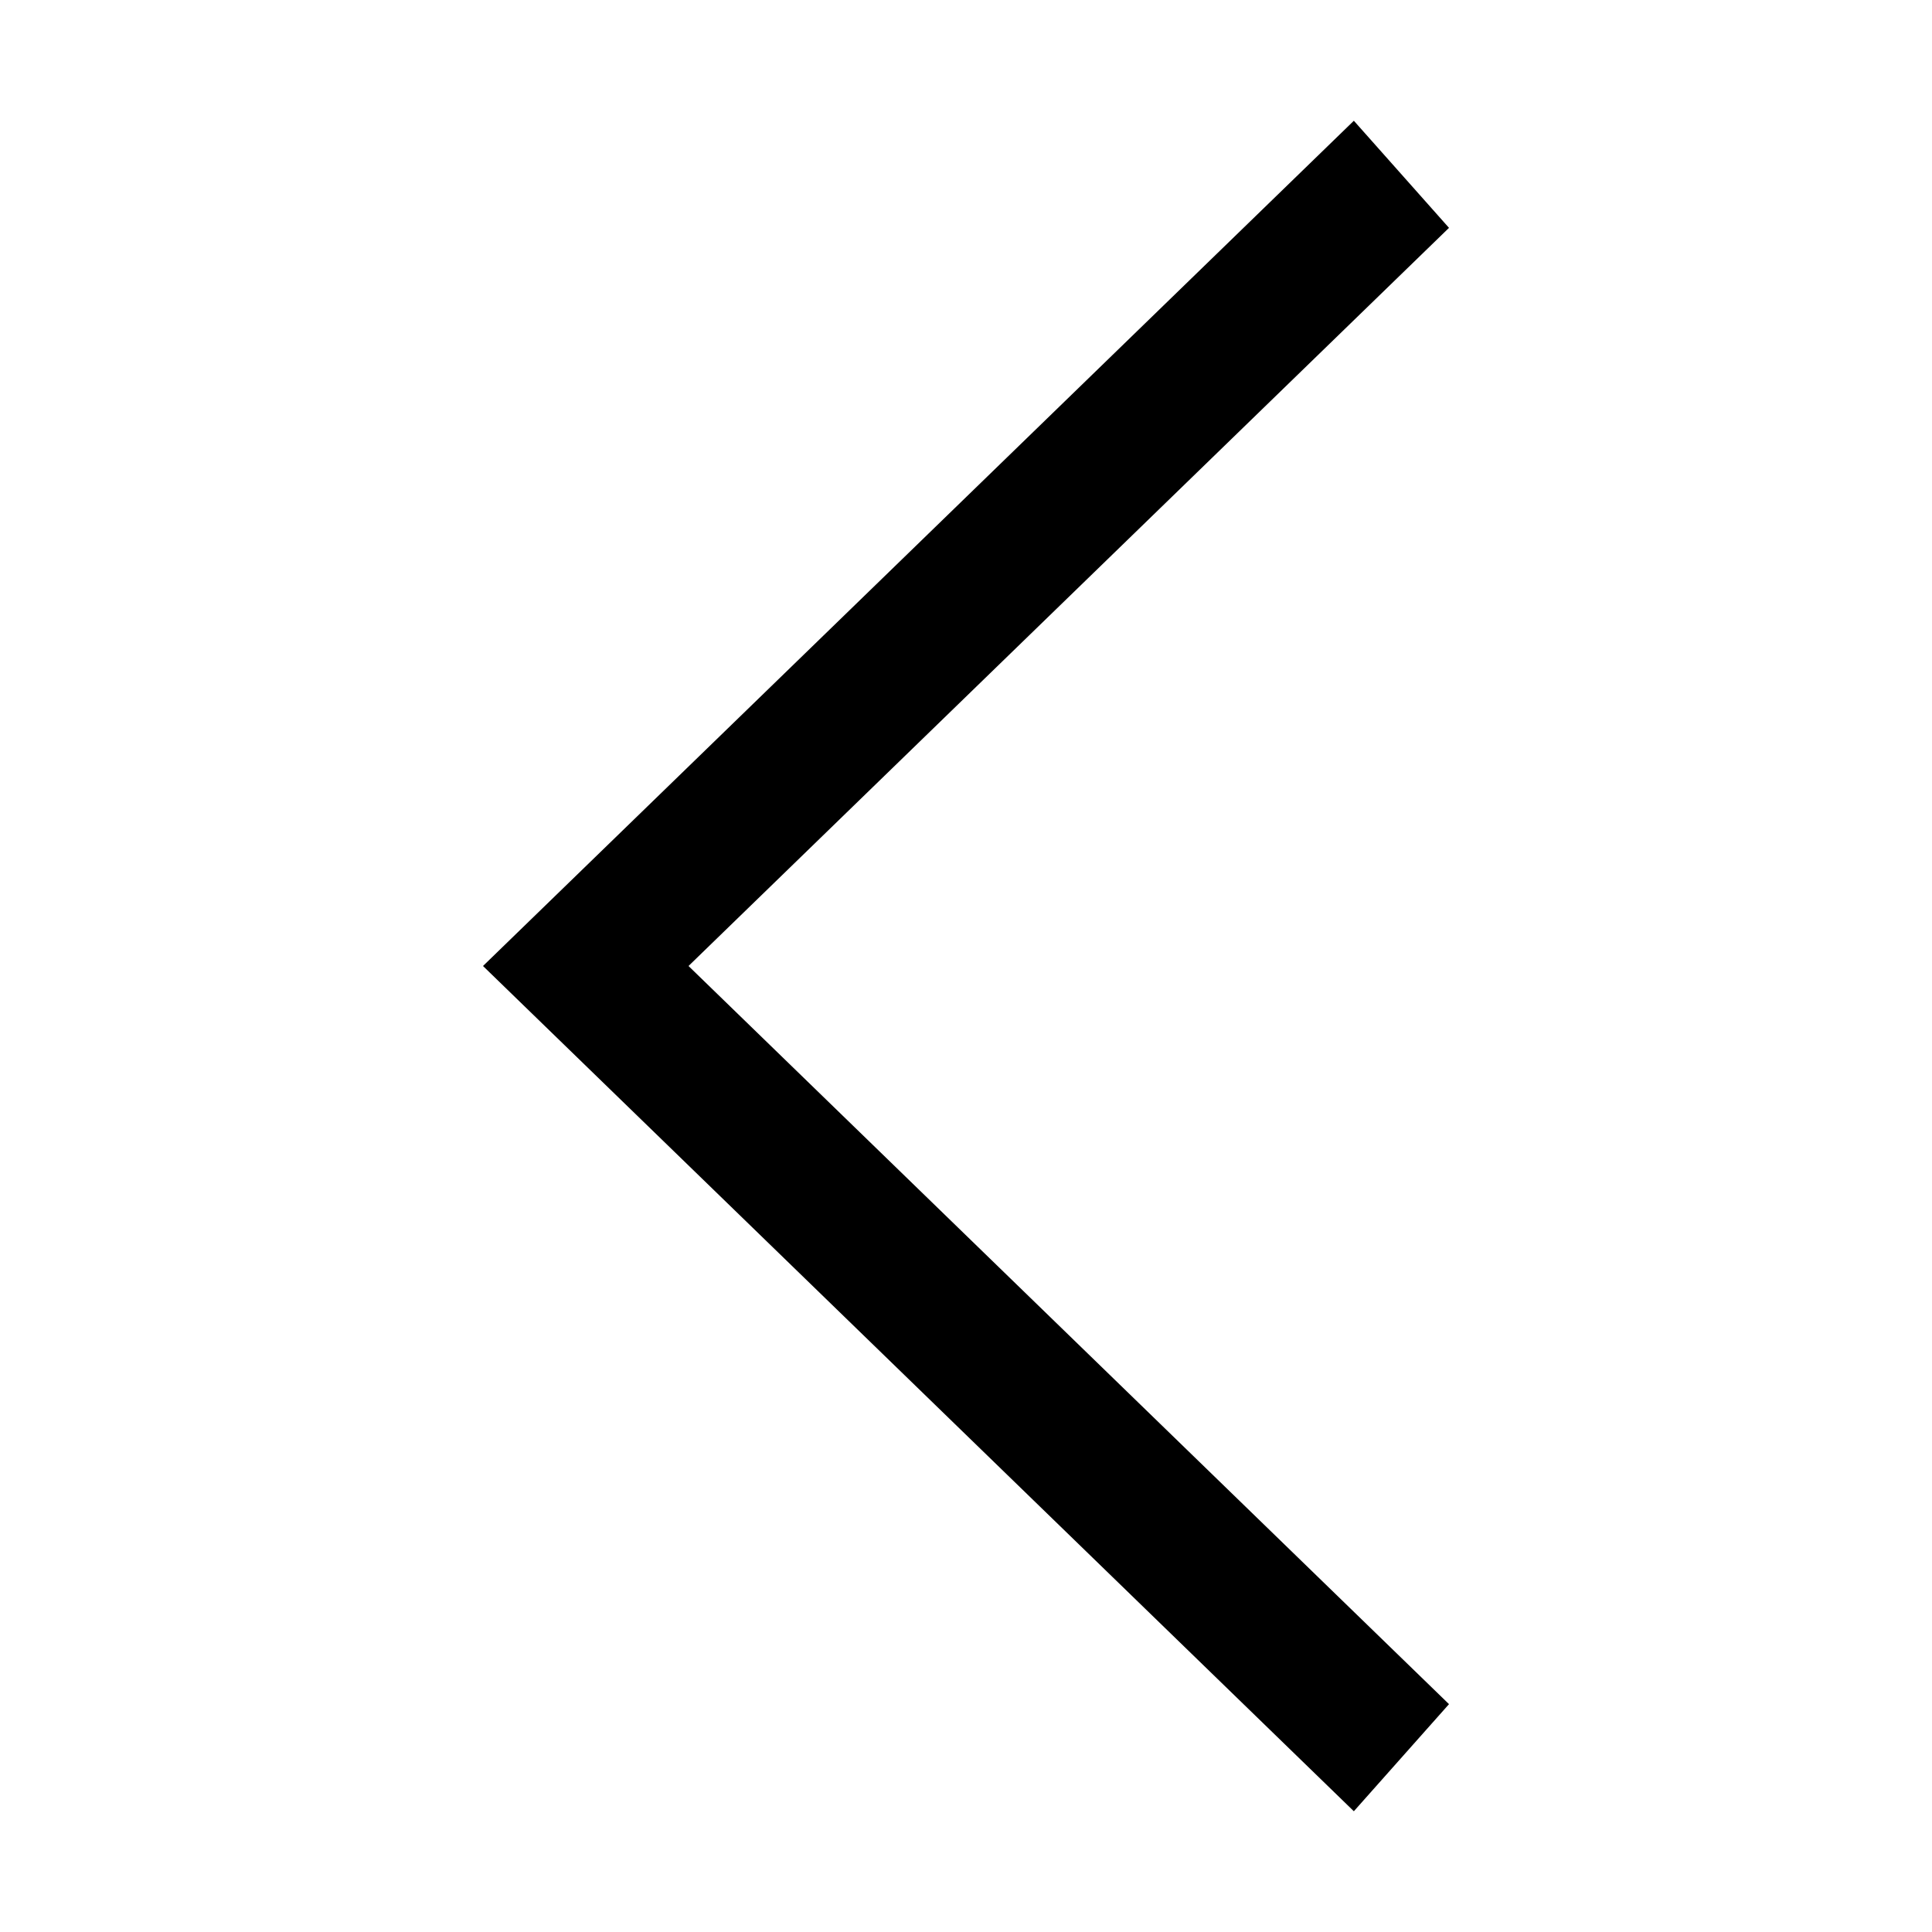
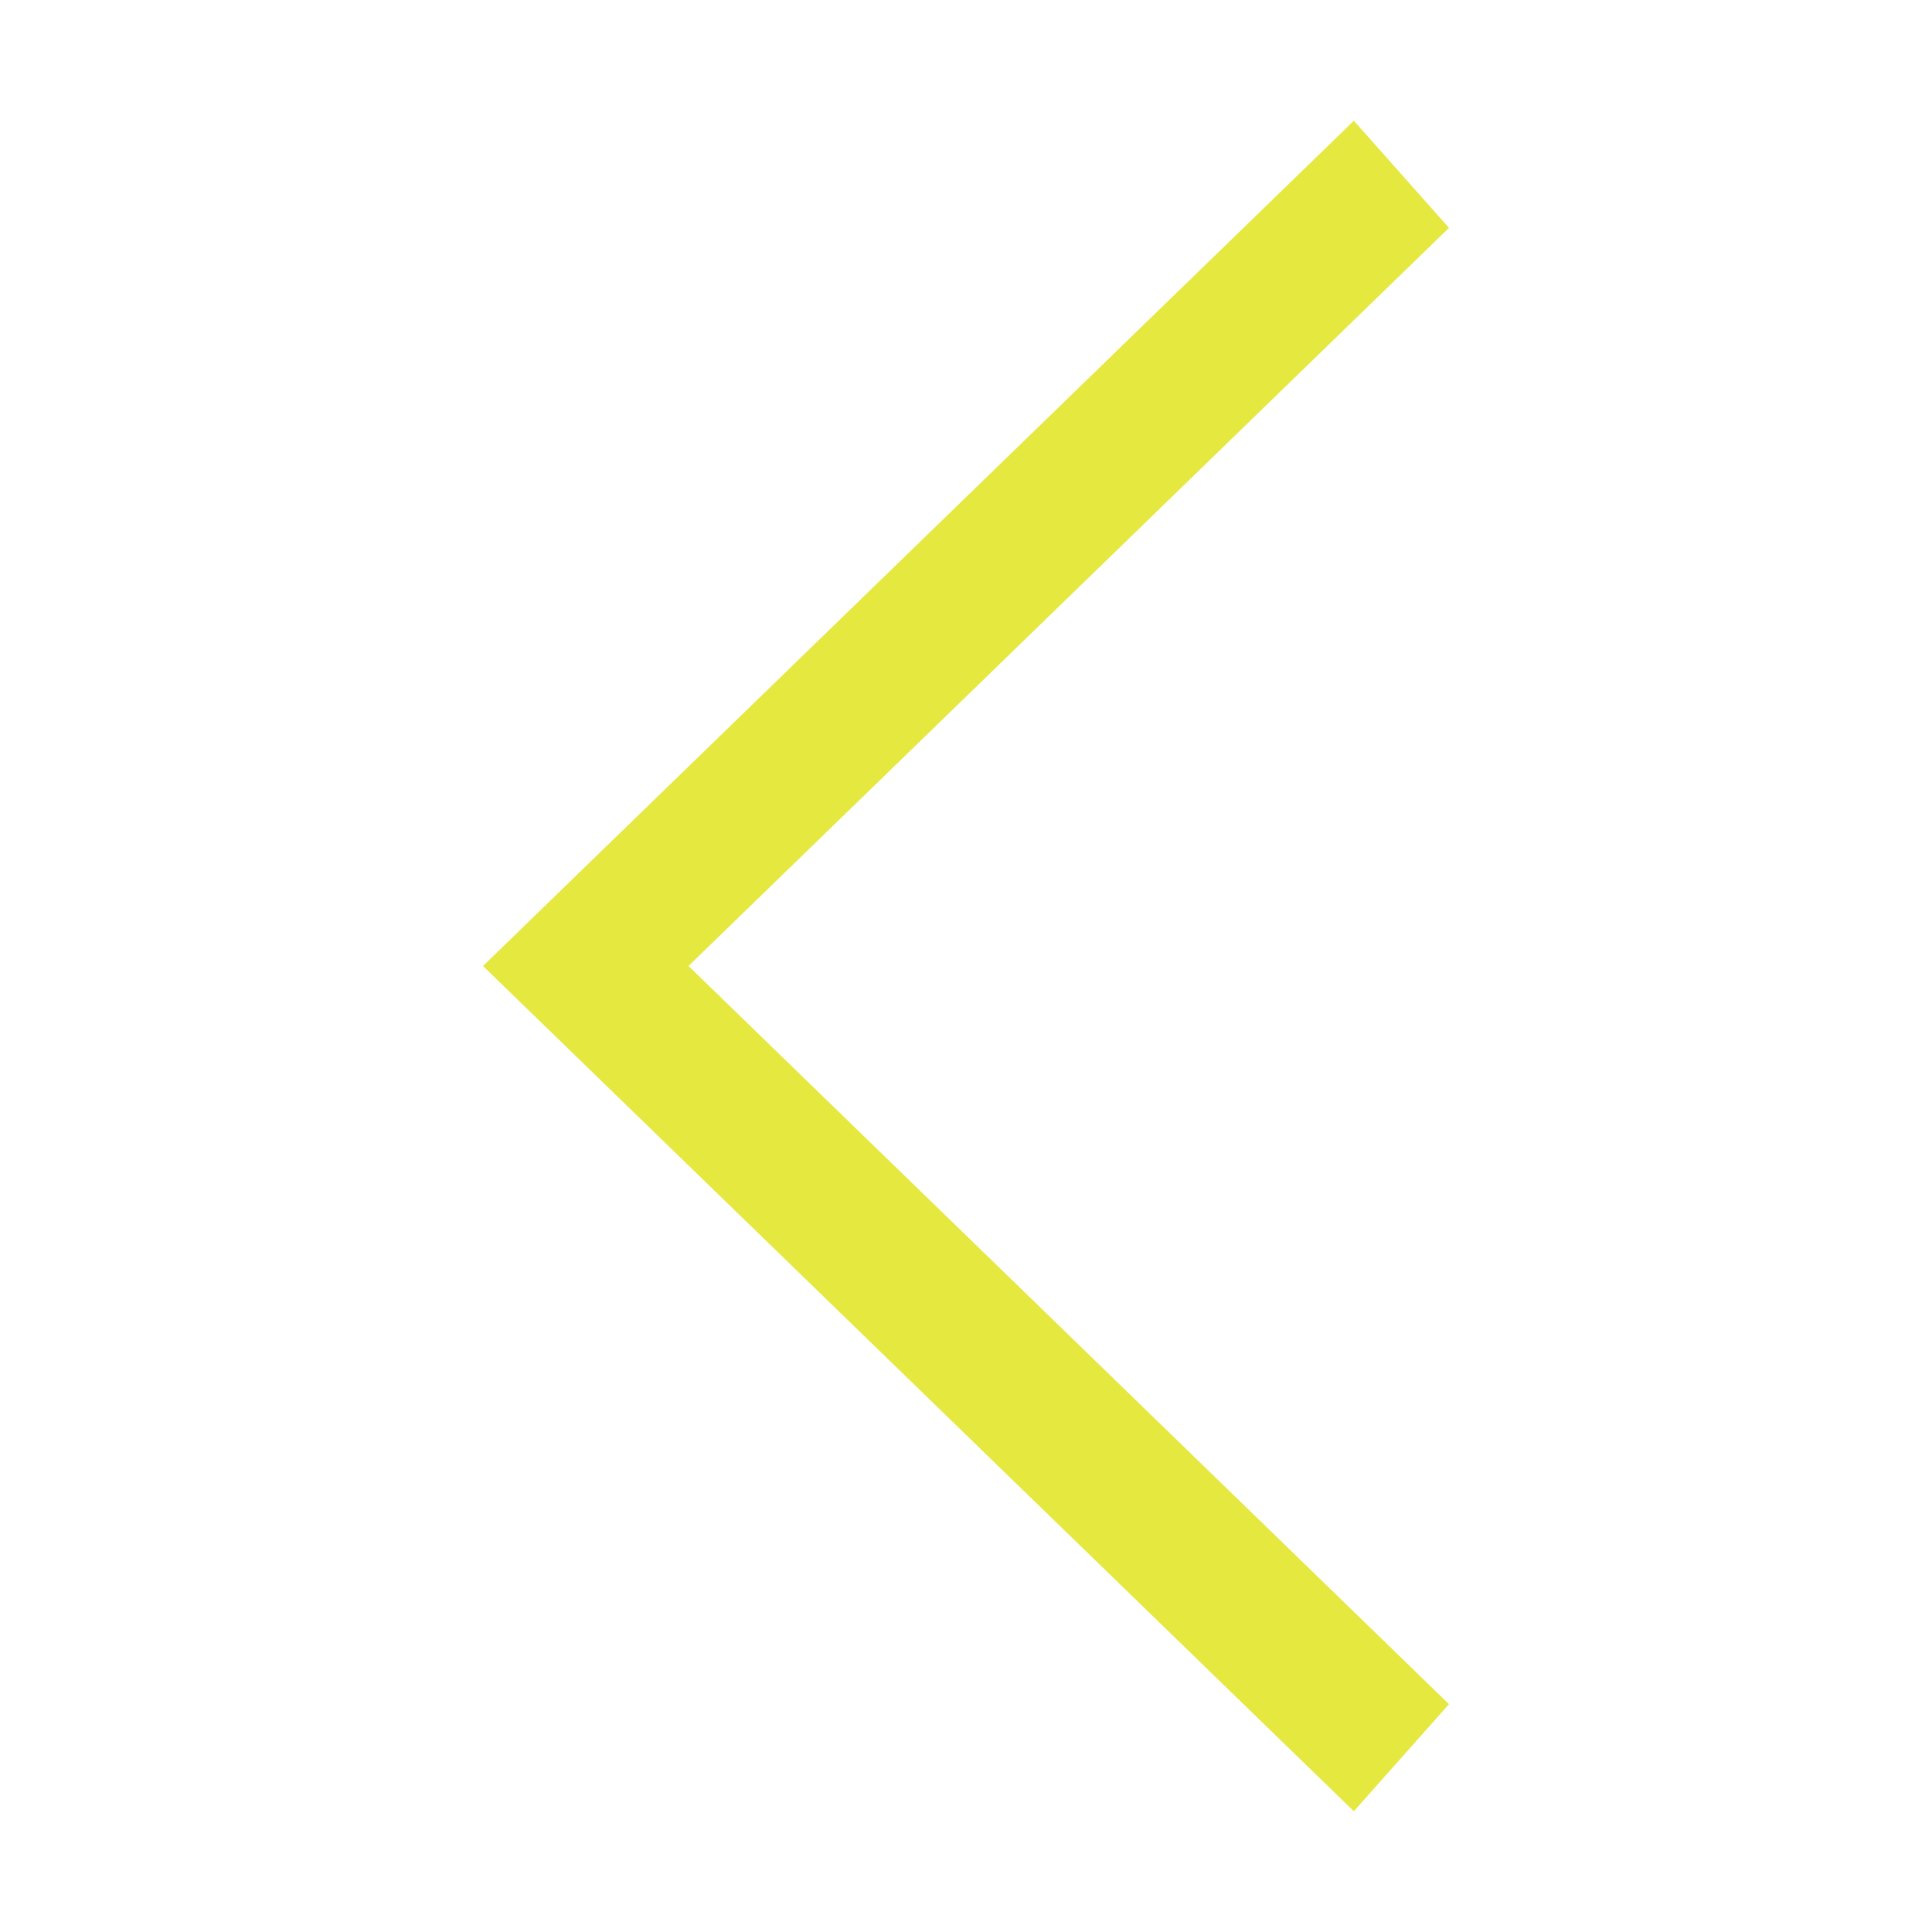
<svg xmlns="http://www.w3.org/2000/svg" width="800px" height="800px" viewBox="0 0 1024 1024" class="icon" version="1.1">
-   <path d="M768 903.232l-50.432 56.768L256 512l461.568-448 50.432 56.768L364.928 512z" fill="#000000" />
+   <path d="M768 903.232l-50.432 56.768L256 512l461.568-448 50.432 56.768L364.928 512z" fill="#E5E83F" />
</svg>
